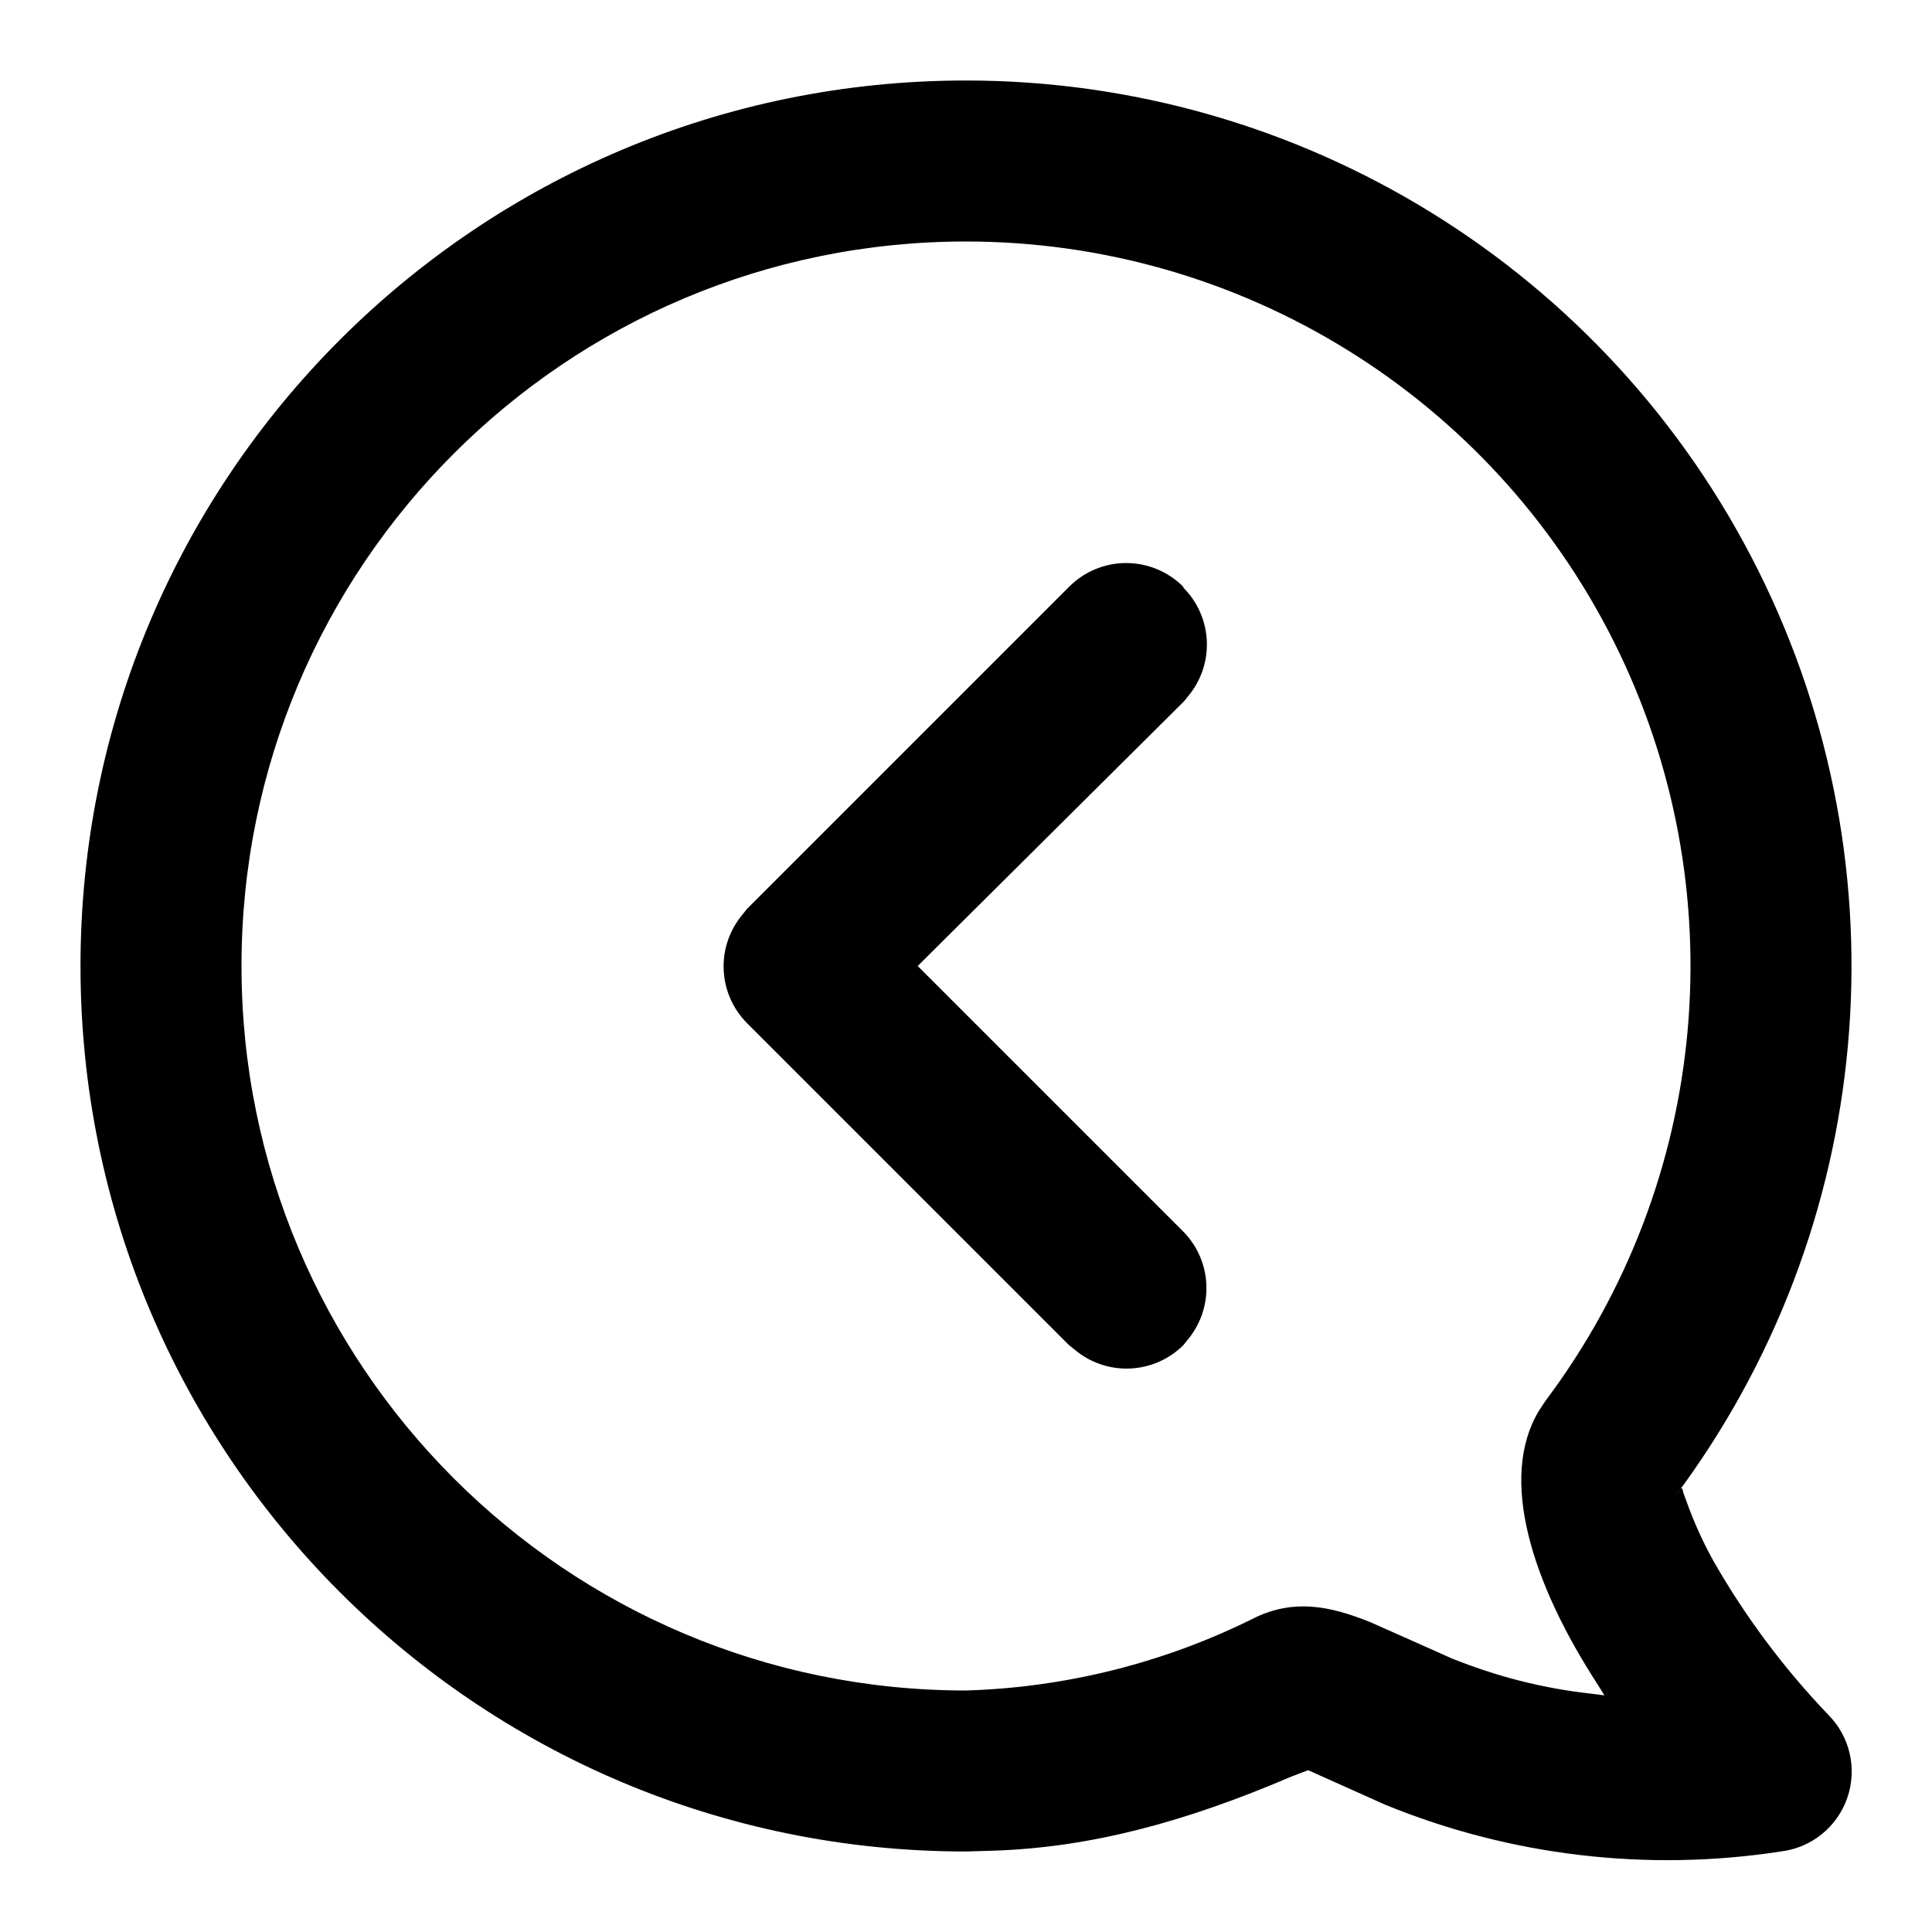
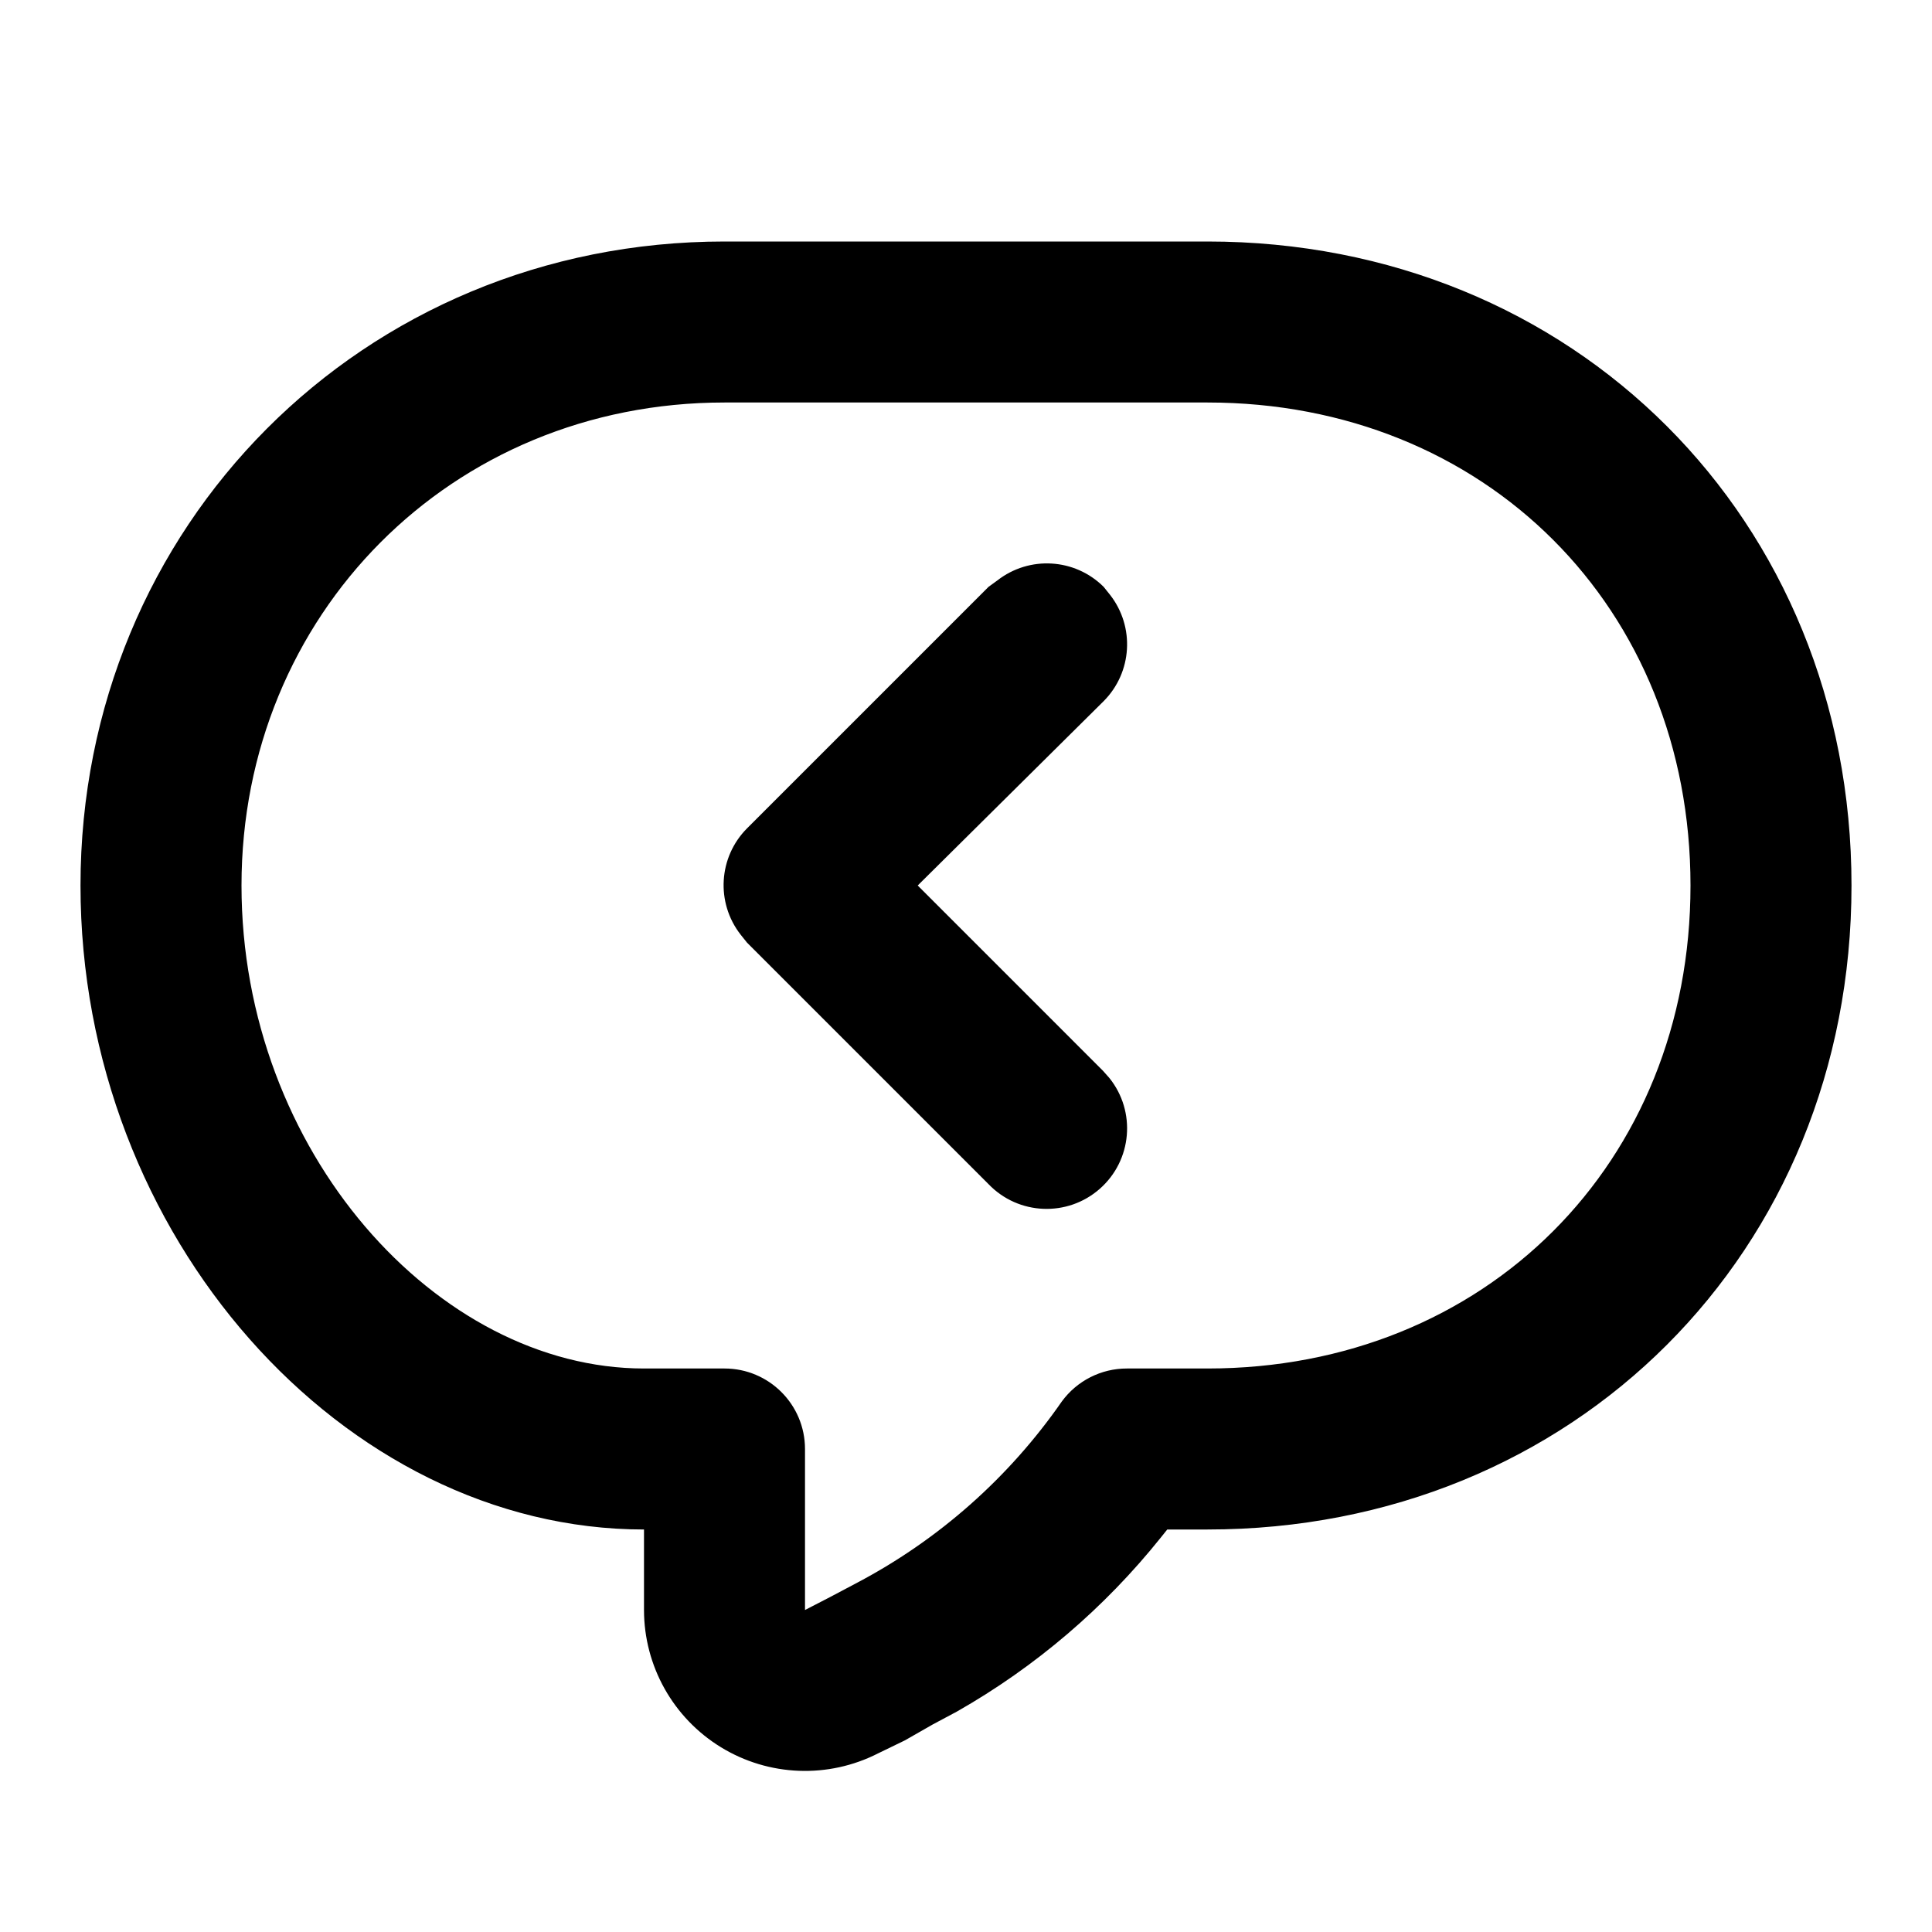
<svg xmlns="http://www.w3.org/2000/svg" viewBox="0 0 24 24">
-   <path d="M12 1a11 11 0 018.8 17.6l.06-.08c.03-.05.04-.04.05.02l.04.11a5 5 0 00.34.75 9.8 9.8 0 001.42 1.9 1 1 0 01-.59 1.7 9.26 9.26 0 01-4.91-.58l-.96-.43-.21.08c-1.33.57-2.5.88-3.7.92L12 23a11 11 0 010-22zm0 2a9 9 0 100 18 8.6 8.6 0 003.6-.91c.47-.22.9-.15 1.42.06l.81.36.2.09c.55.22 1.11.37 1.74.44l.16.02-.08-.13c-.82-1.26-1.24-2.57-.73-3.41l.08-.12A9 9 0 0012 3zm2.7 4.3a1 1 0 01.09 1.31l-.08.1L11.4 12l3.3 3.3a1 1 0 01.08 1.31l-.08.1a1 1 0 01-1.32.08l-.1-.08-4-4a1 1 0 01-.08-1.32l.08-.1 4-4a1 1 0 011.42 0z" />
+   <path d="M15 3c4.55 0 8 3.45 8 8s-3.45 8-8 8h-.5l-.08.1a8.85 8.85 0 01-2.53 2.16l-.3.16-.35.2-.33.16A2 2 0 018 20v-1c-3.73 0-7-3.64-7-8 0-4.46 3.5-8 8-8zm0 2H9c-3.4 0-6 2.64-6 6 0 3.3 2.43 6 5 6h1a1 1 0 011 1v2l.31-.16.34-.18a7.16 7.16 0 002.54-2.25A1 1 0 0114 17h1c3.45 0 6-2.55 6-6s-2.55-6-6-6zm-2.61 2.21a1 1 0 011.32.08l.08.1a1 1 0 01-.08 1.32L11.4 11l2.3 2.3.08.09a1 1 0 01-1.5 1.32l-3-3-.08-.1a1 1 0 01.08-1.32l3-3z" />
</svg>
